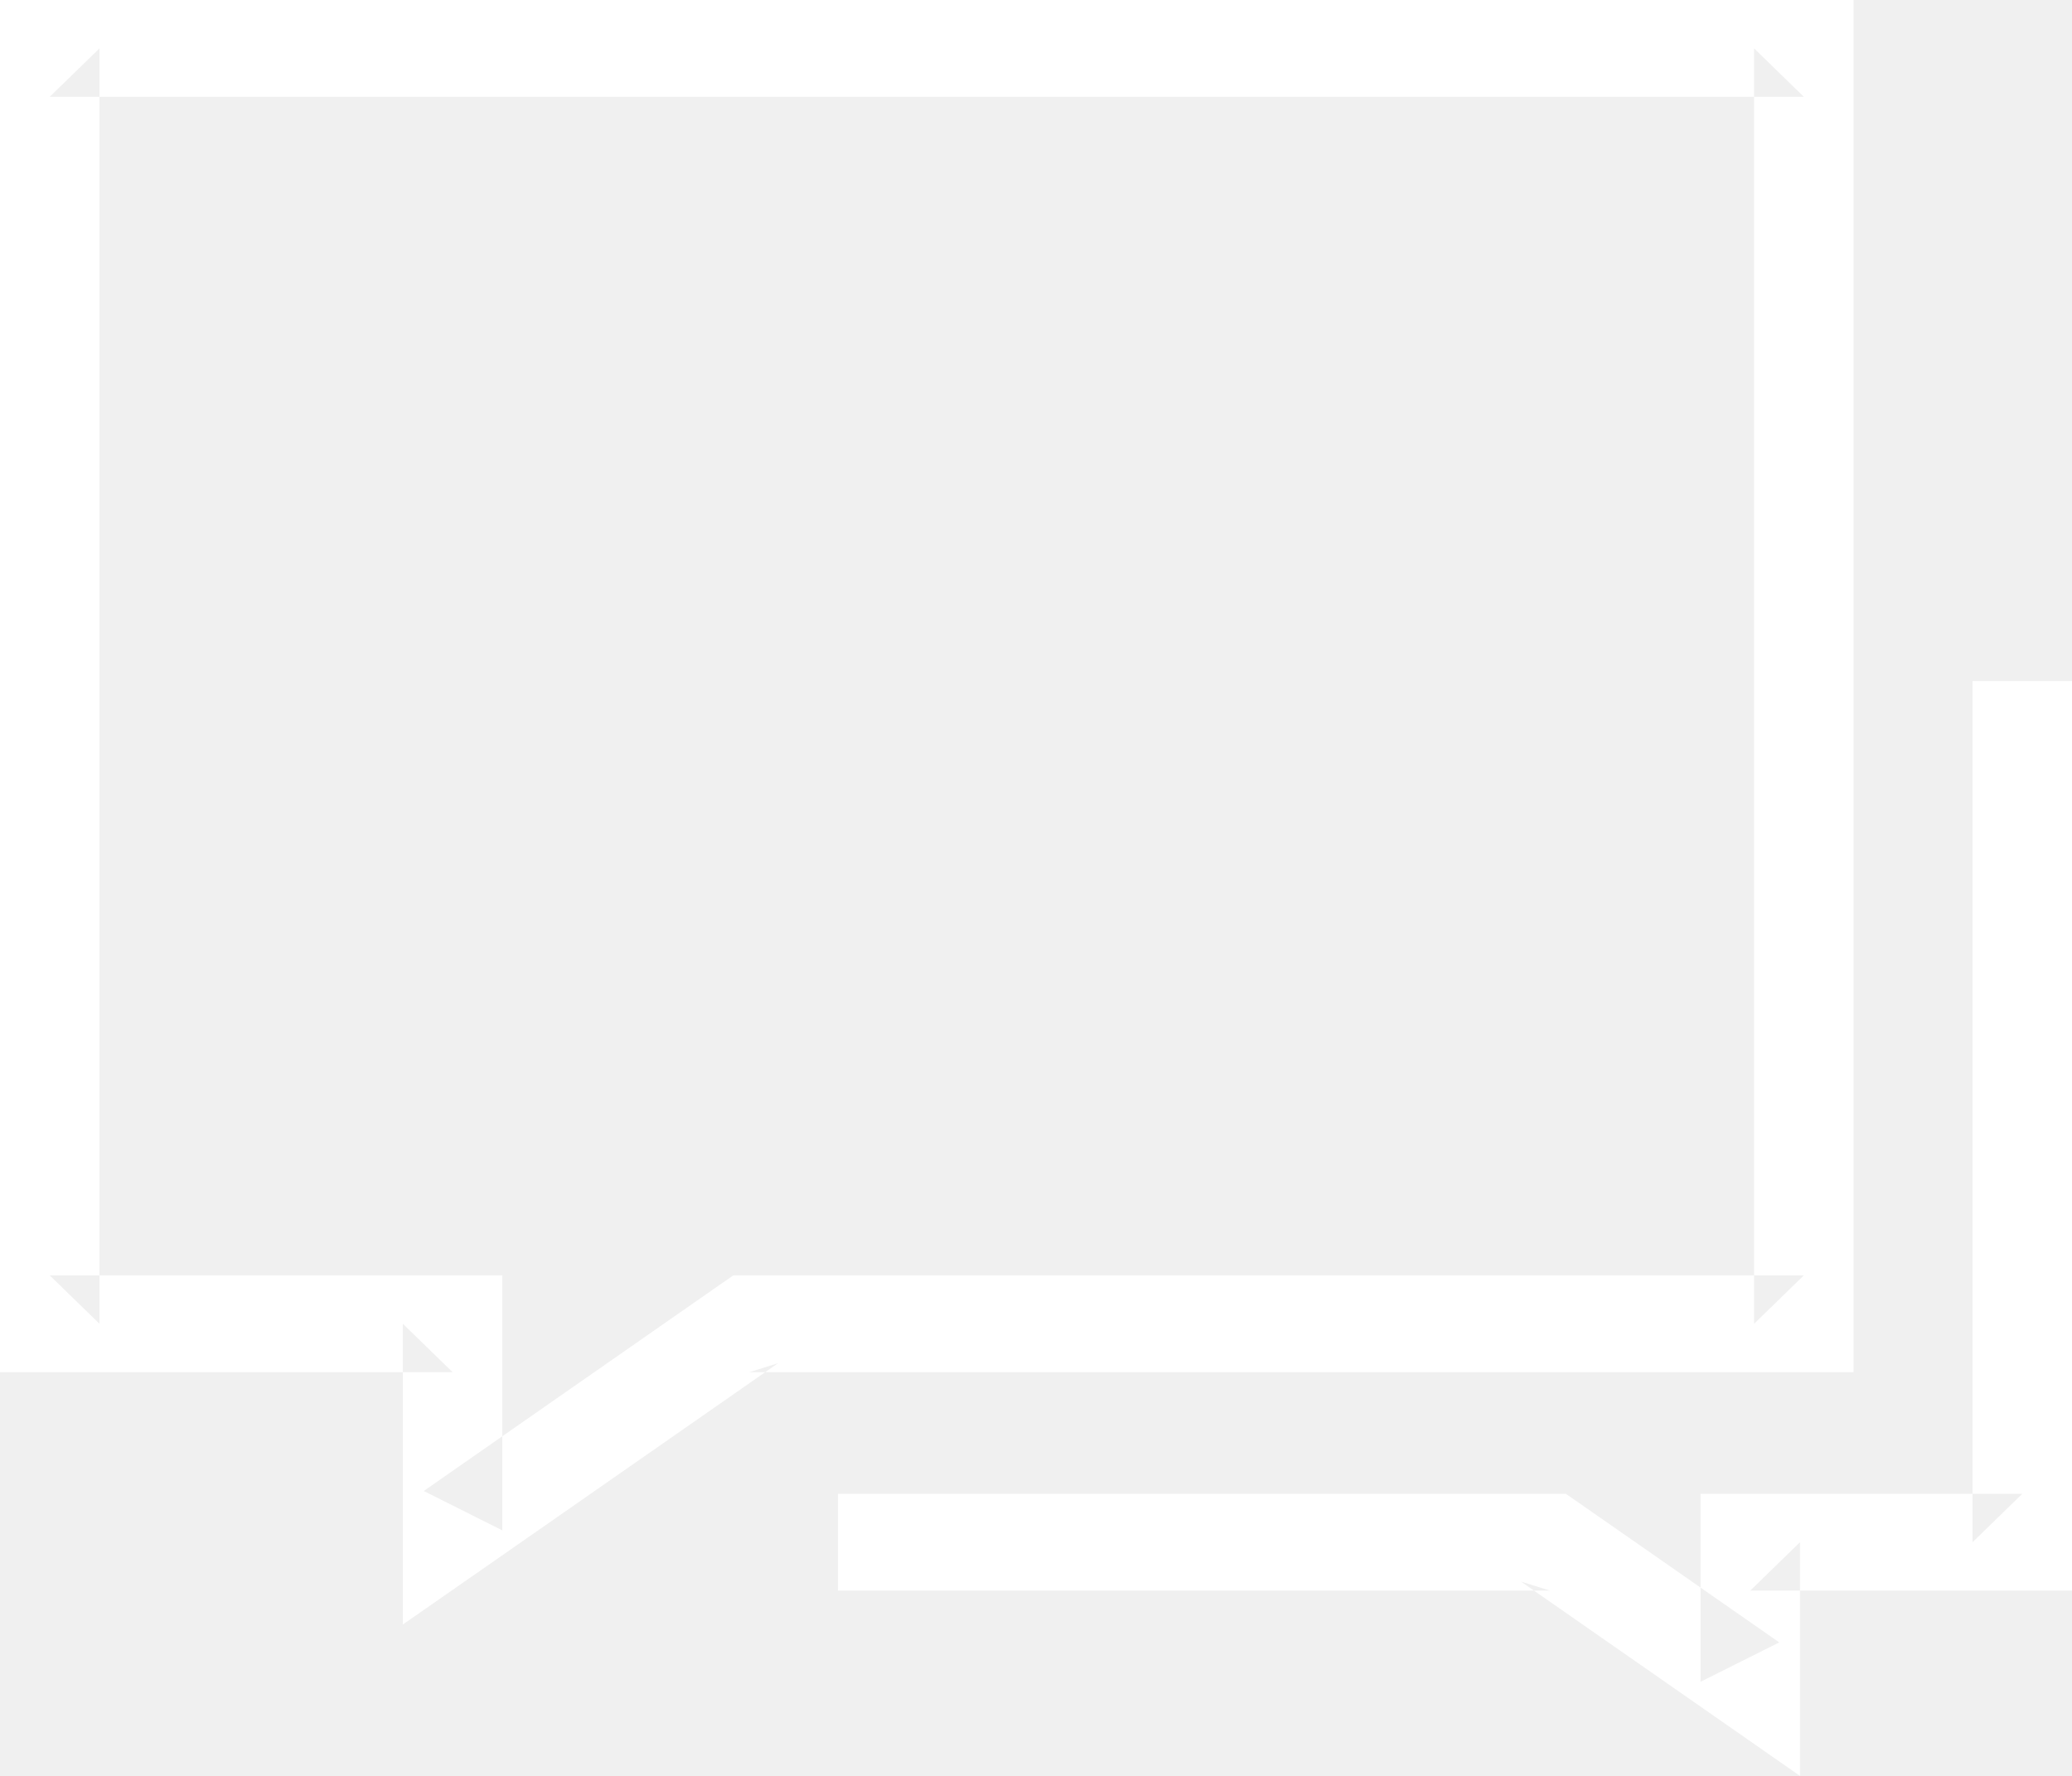
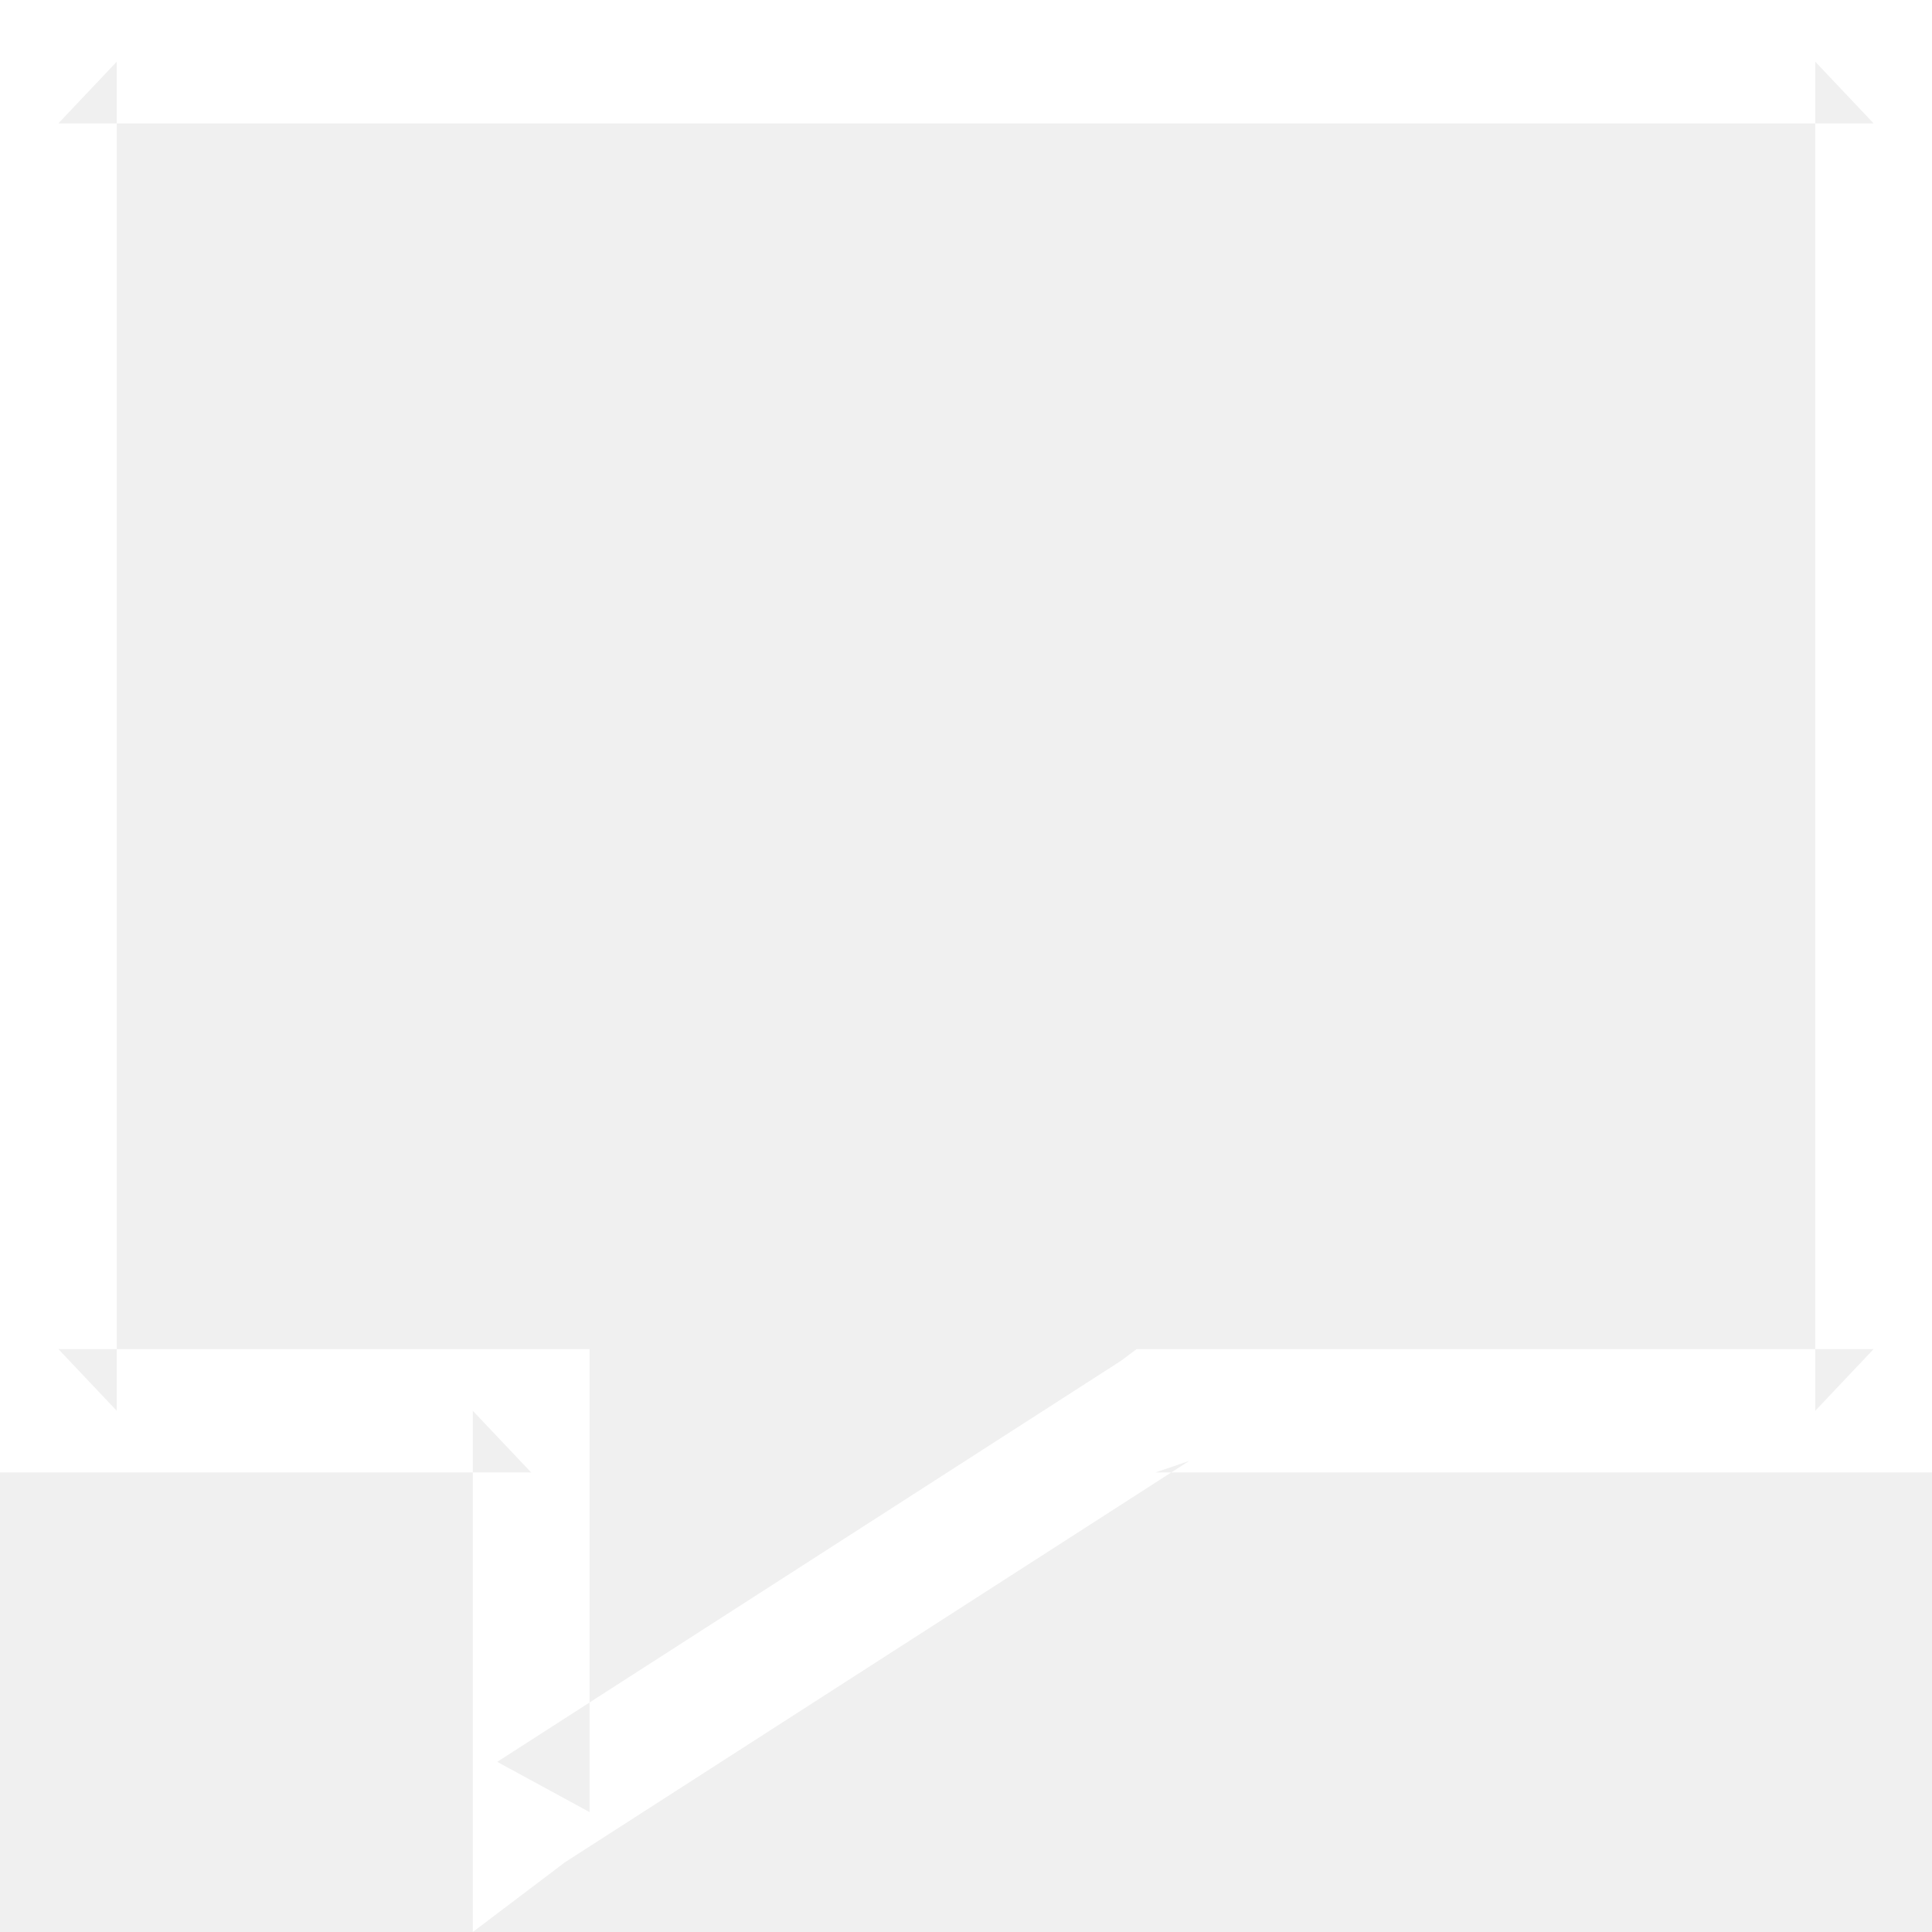
- <svg xmlns="http://www.w3.org/2000/svg" width="14px" height="12px" viewBox="0 0 14 12" version="1.1">
+ <svg xmlns="http://www.w3.org/2000/svg" width="14px" height="14px" viewBox="0 0 14 14" version="1.1">
  <defs />
-   <g id="Web-App-0.9" stroke="none" stroke-width="1" fill="none" fill-rule="evenodd">
-     <g id="New-Project" transform="translate(-547, -355)" fill="#FFFFFF">
-       <g id="Group-Copy-5" transform="translate(445, 243)">
-         <path d="M114.188,120.618 L107.063,120.618 L106.955,120.618 L106.867,120.679 L104.863,122.075 L105.394,122.341 L105.394,120.945 L105.394,120.618 L105.058,120.618 L102.336,120.618 L102.672,120.945 L102.672,112.327 L102.336,112.654 L114.188,112.654 L113.852,112.327 L113.852,120.945 L114.188,120.618 L114.188,120.618 Z M114.188,121.272 L114.524,121.272 L114.524,120.945 L114.524,112.327 L114.524,112 L114.188,112 L102.336,112 L102,112 L102,112.327 L102,120.945 L102,121.272 L102.336,121.272 L105.058,121.272 L104.722,120.945 L104.722,122.341 L104.722,122.977 L105.254,122.607 L107.258,121.211 L107.063,121.272 L114.188,121.272 L114.188,121.272 Z M107.662,122.748 L112.473,122.748 L112.277,122.687 L113.631,123.63 L114.162,124 L114.162,123.364 L114.162,122.421 L113.826,122.748 L115.664,122.748 L116,122.748 L116,122.421 L116,116.602 L115.328,116.602 L115.328,122.421 L115.664,122.094 L113.826,122.094 L113.49,122.094 L113.49,122.421 L113.49,123.364 L114.022,123.098 L112.668,122.155 L112.58,122.094 L112.473,122.094 L107.662,122.094 L107.662,122.748 L107.662,122.748 Z" id="Shape" />
+   <g id="Page-1" stroke="none" stroke-width="1" fill="none" fill-rule="evenodd">
+     <g id="Interview-(1)" fill="#FFFFFF">
+       <g id="Styleguide-1.0">
+         <path d="M8.372,9.776 L8.236,9.776 L8.126,9.859 L3.603,12.767 L4.272,13.131 L4.272,10.223 L4.272,9.776 L3.849,9.776 L0.423,9.776 L0.846,10.223 L0.846,0.447 L0.423,0.894 L13.577,0.894 L13.154,0.447 L13.154,10.223 L13.577,9.776 L8.372,9.776 L8.372,9.776 Z M14,10.67 L14,10.223 L14,0.447 L14,0 L13.577,0 L0.423,0 L0,0 L0,0.447 L0,10.223 L0,10.67 L0.423,10.67 L3.849,10.67 L3.426,10.223 L3.426,13.131 L3.426,14 L4.095,13.494 L8.618,10.586 L8.372,10.67 L13.577,10.67 L14,10.67 L14,10.67 Z" id="Interview-Copy-5" />
      </g>
    </g>
  </g>
</svg>
